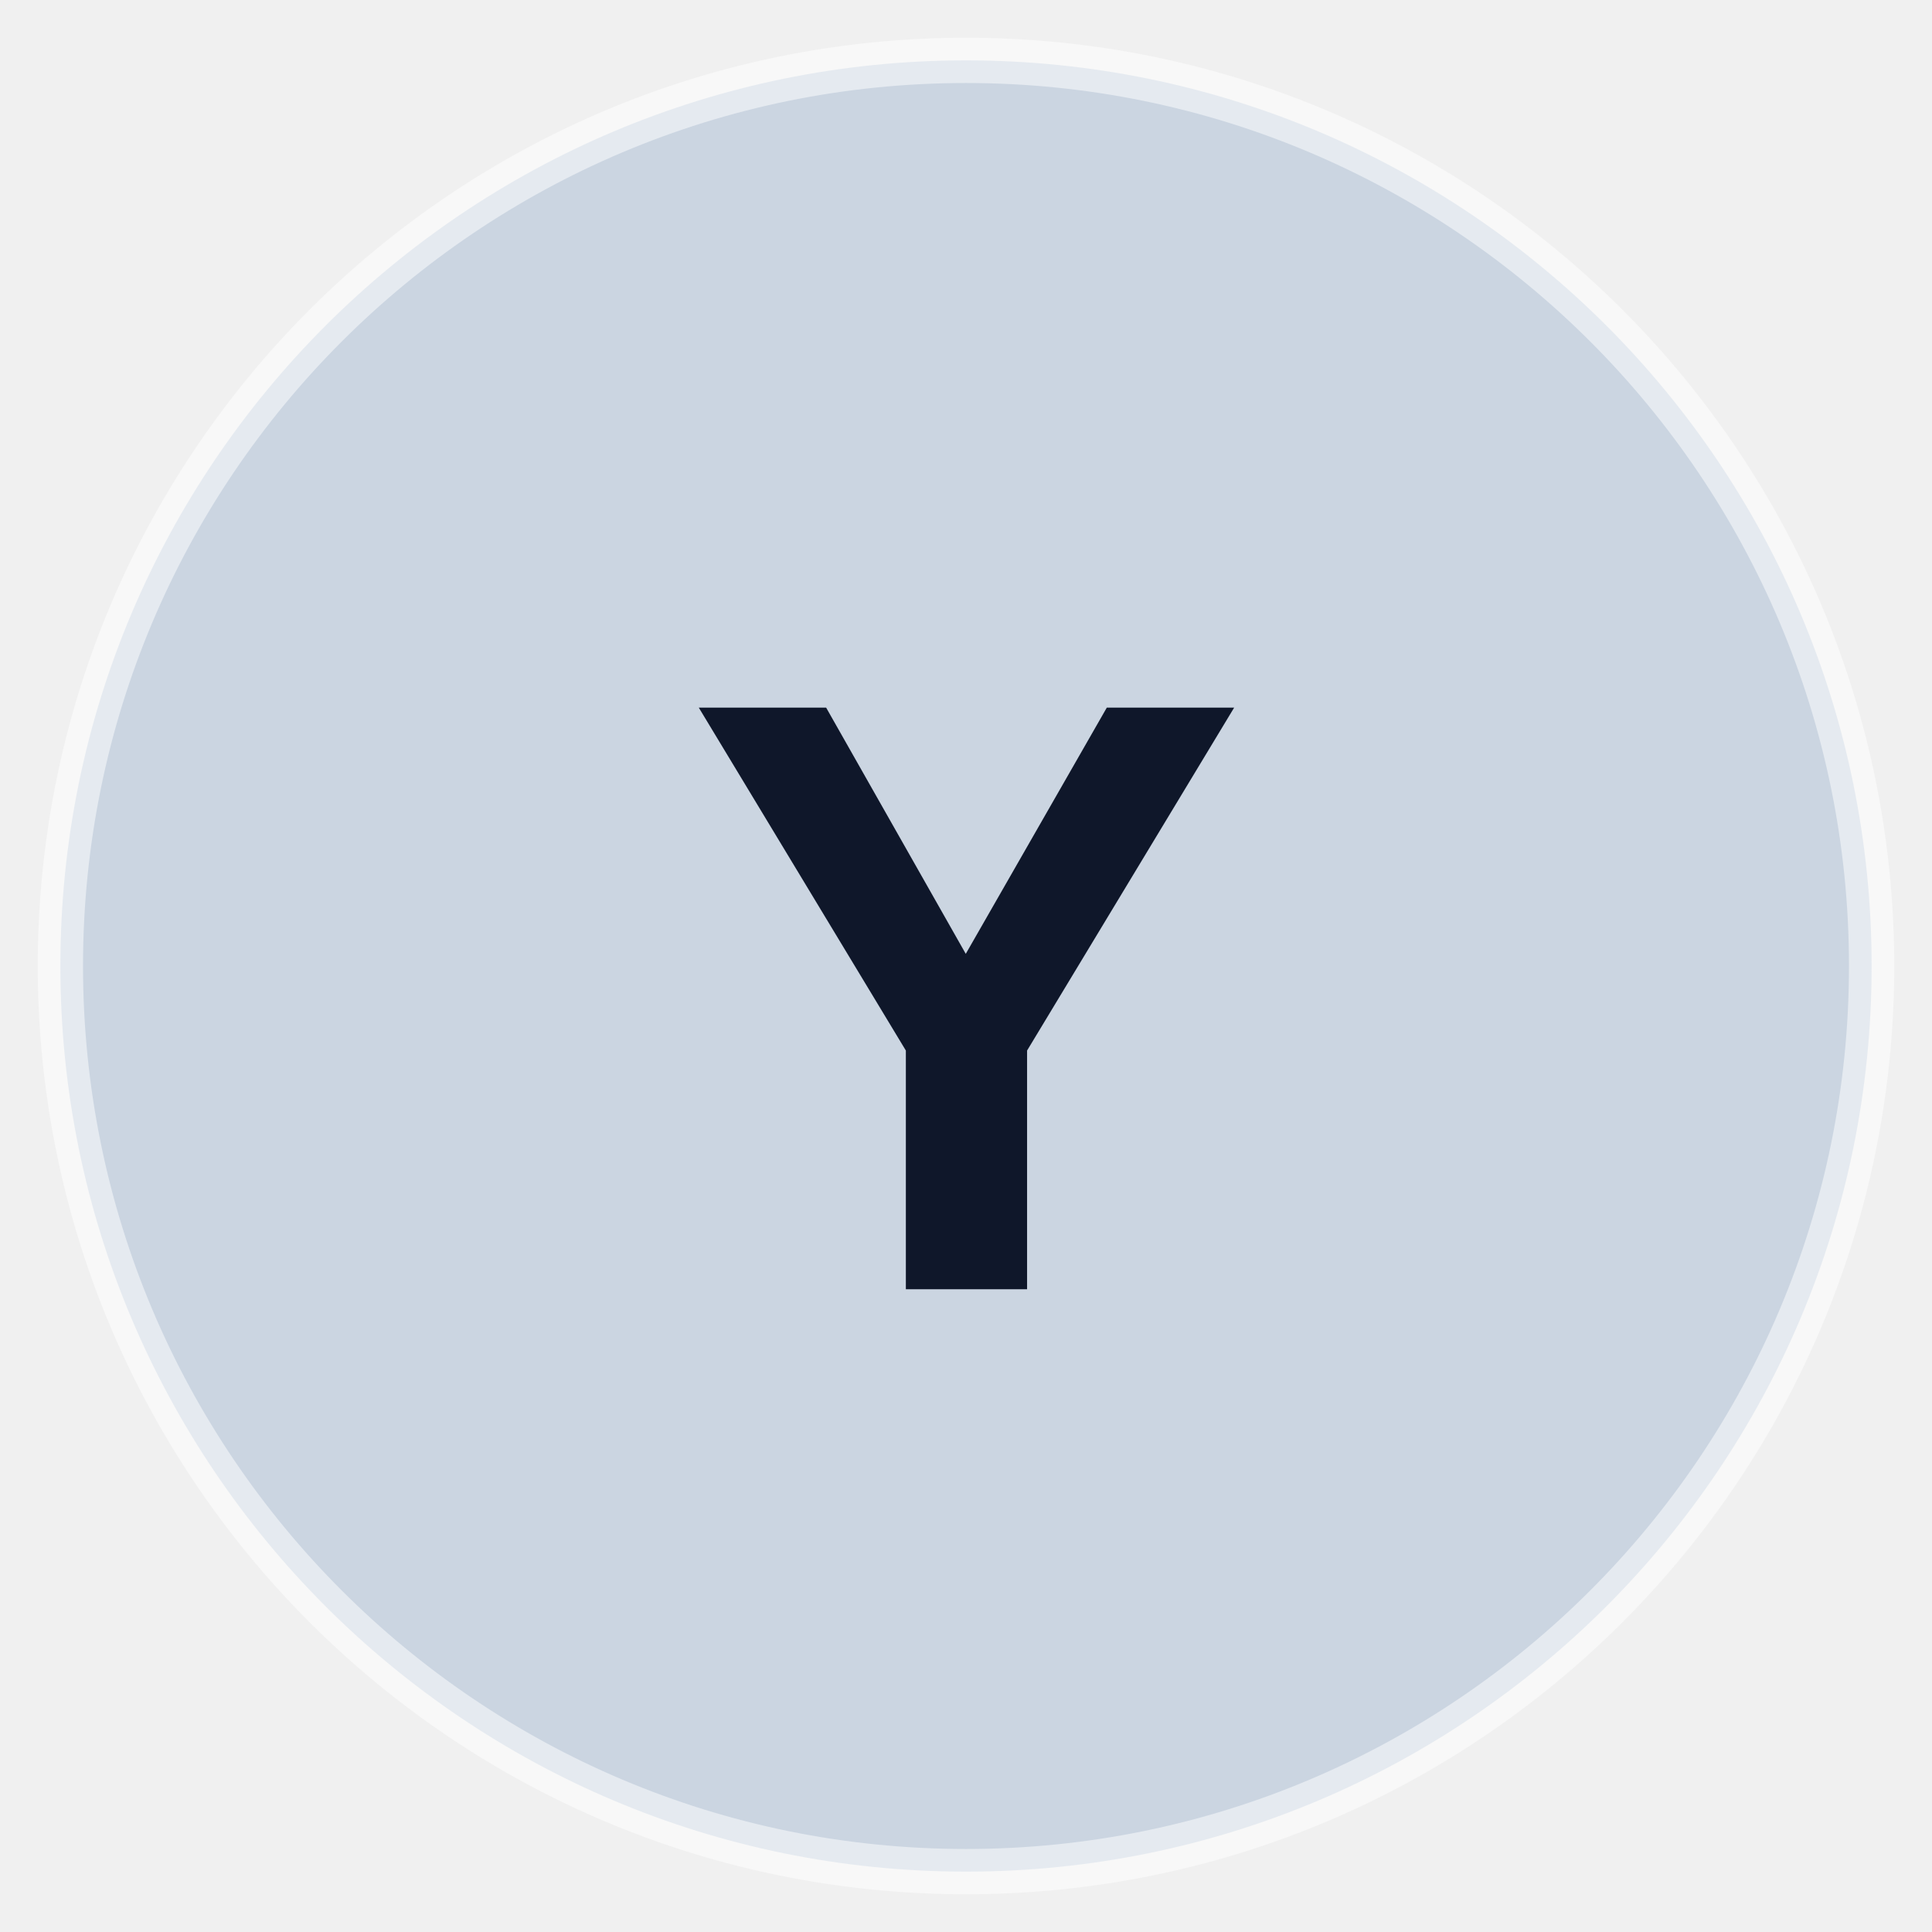
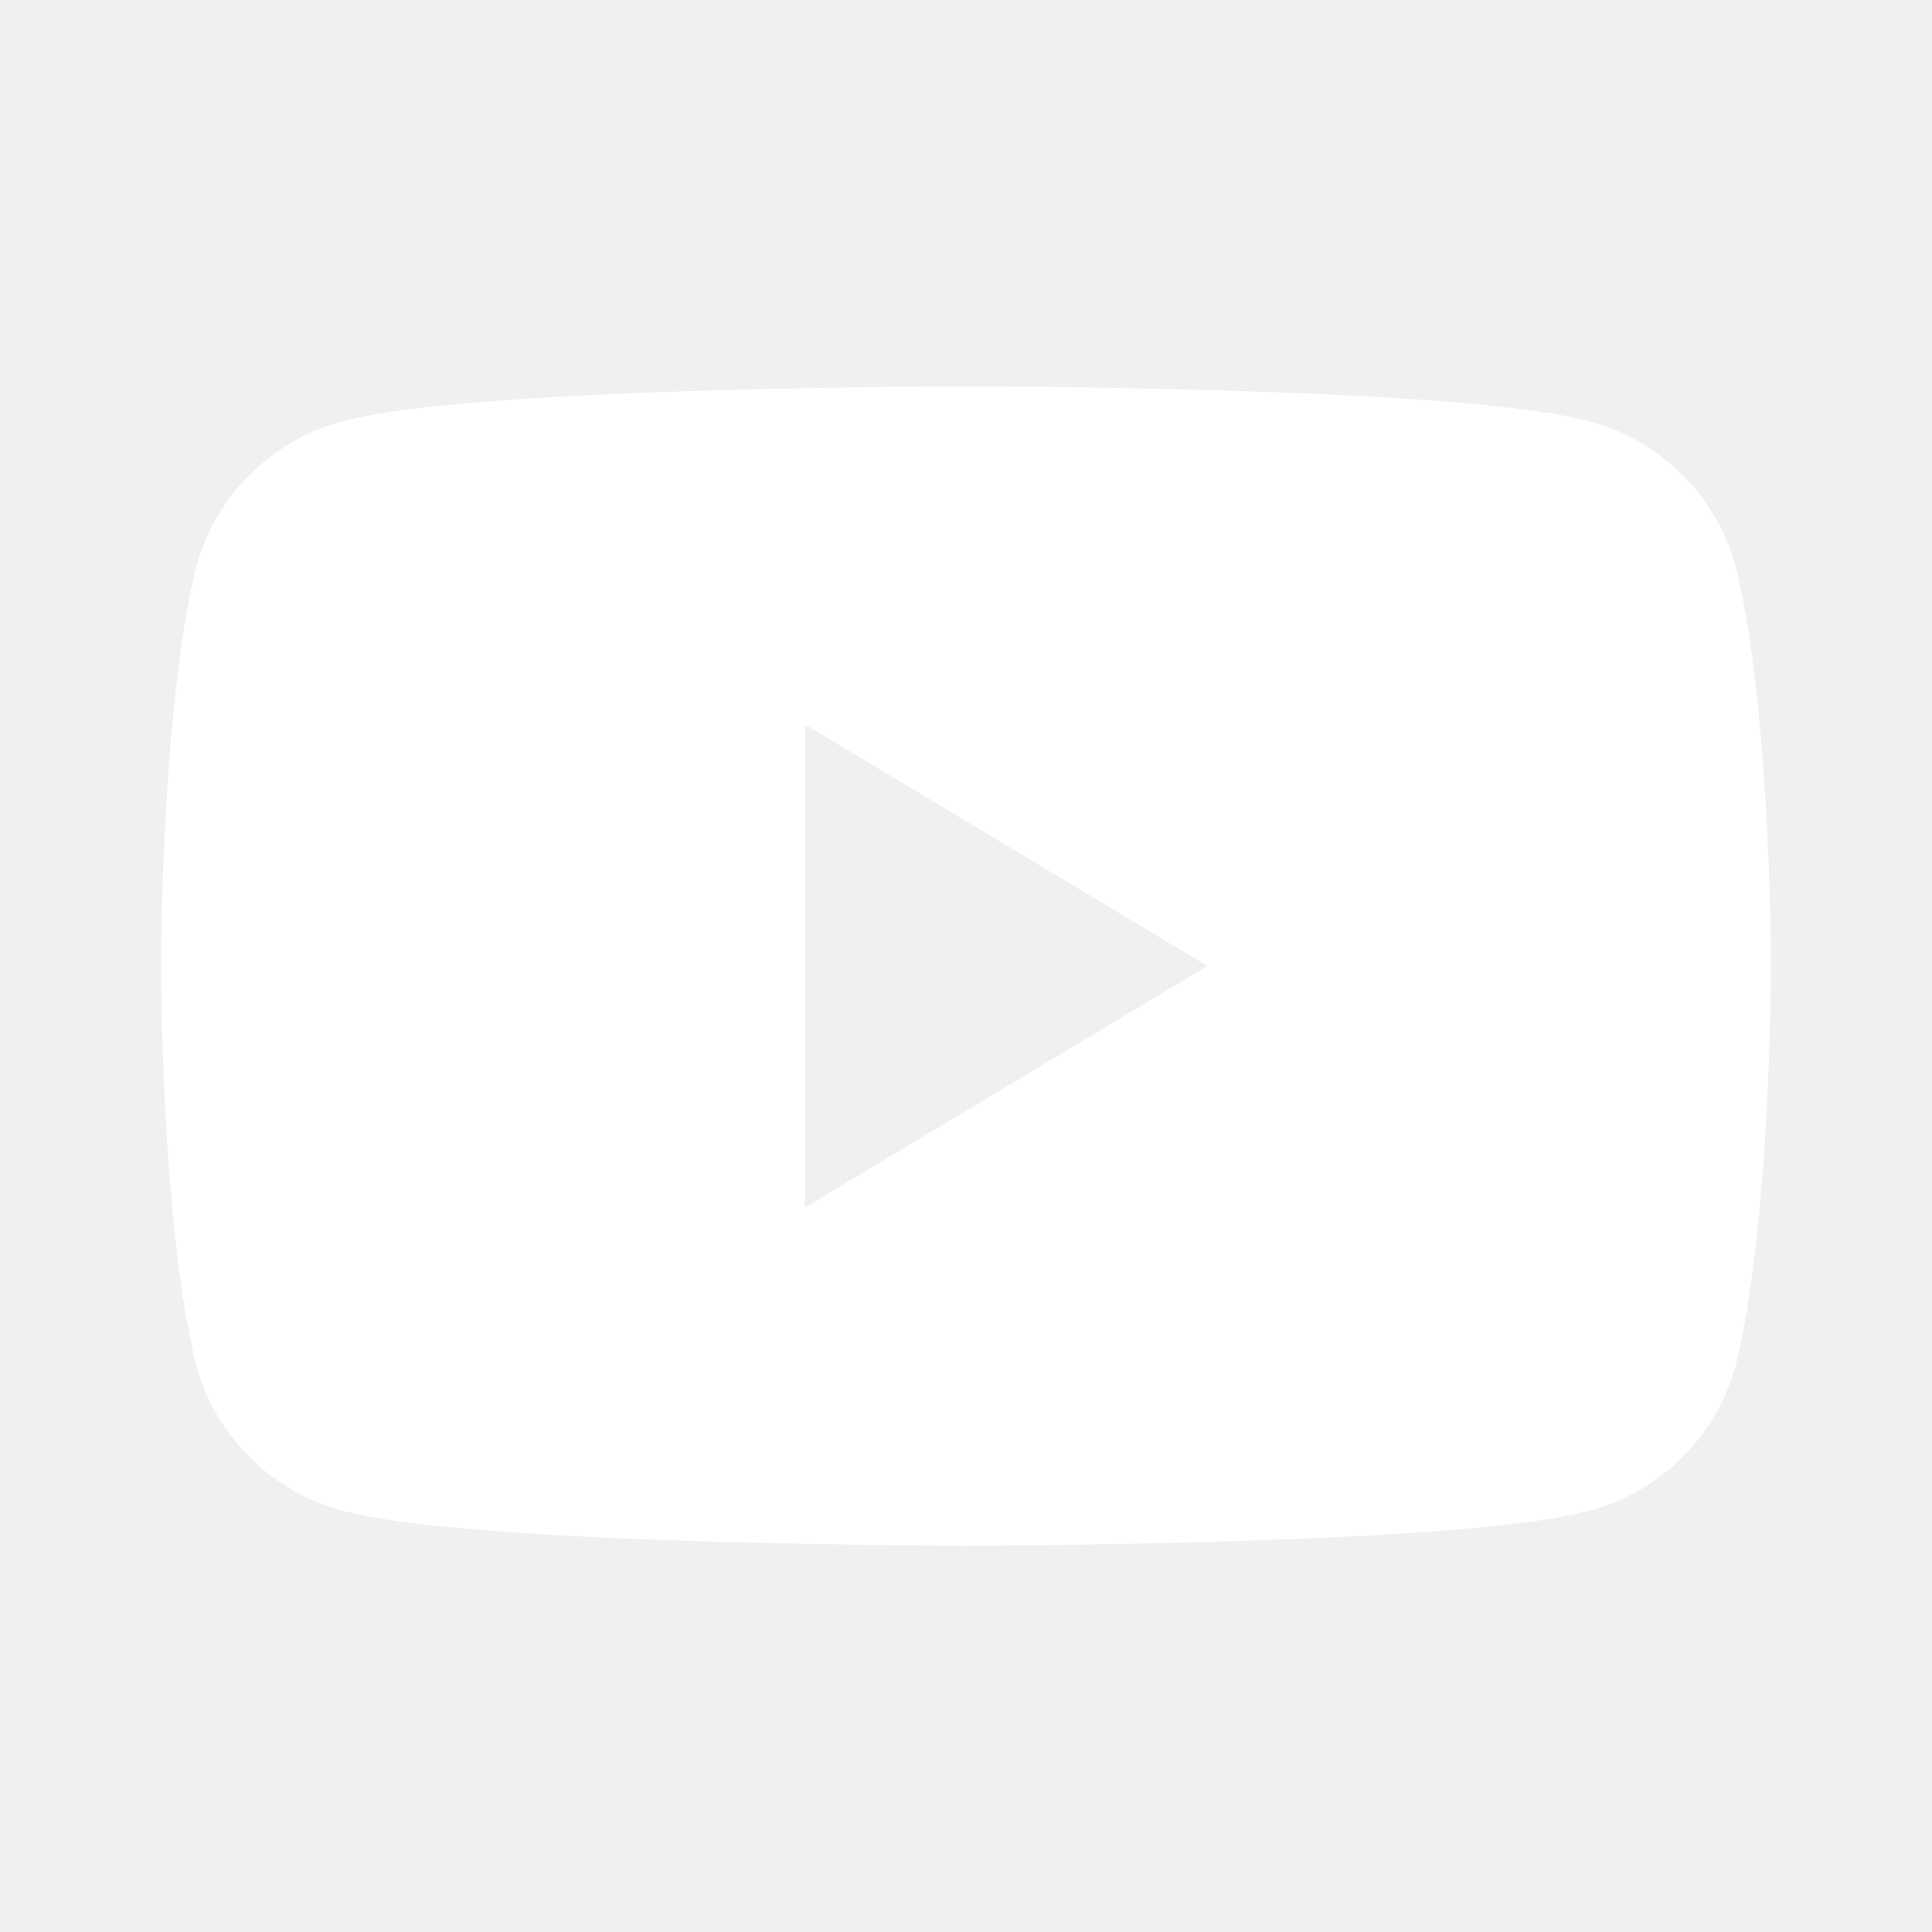
- <svg xmlns="http://www.w3.org/2000/svg" viewBox="0 0 64 64" width="64" height="64" role="img" aria-label="YouTube">
-   <circle cx="32" cy="32" r="30" fill="#CBD5E1" />
-   <circle cx="32" cy="32" r="30" fill="none" stroke="#ffffff" stroke-opacity=".5" stroke-width="1.5" />
-   <text x="32" y="33" text-anchor="middle" dominant-baseline="central" fill="#0F172A" font-family="Arial, Helvetica, sans-serif" font-size="28" font-weight="700">Y</text>
+ <svg xmlns="http://www.w3.org/2000/svg" viewBox="0 0 24 24" width="48" height="48" role="img" aria-label="youtube">
+   <path fill="#FFFFFF" d="M21.6 7.2c-.2-1-1-1.8-2-2C17.9 4.8 12 4.8 12 4.8s-5.9 0-7.6.4c-1 .2-1.8 1-2 2C2 9 2 12 2 12s0 3 .4 4.8c.2 1 1 1.8 2 2 1.7.4 7.6.4 7.6.4s5.9 0 7.6-.4c1-.2 1.8-1 2-2C22 15 22 12 22 12s0-3-.4-4.8zM10 15V9l5 3-5 3z" />
</svg>
